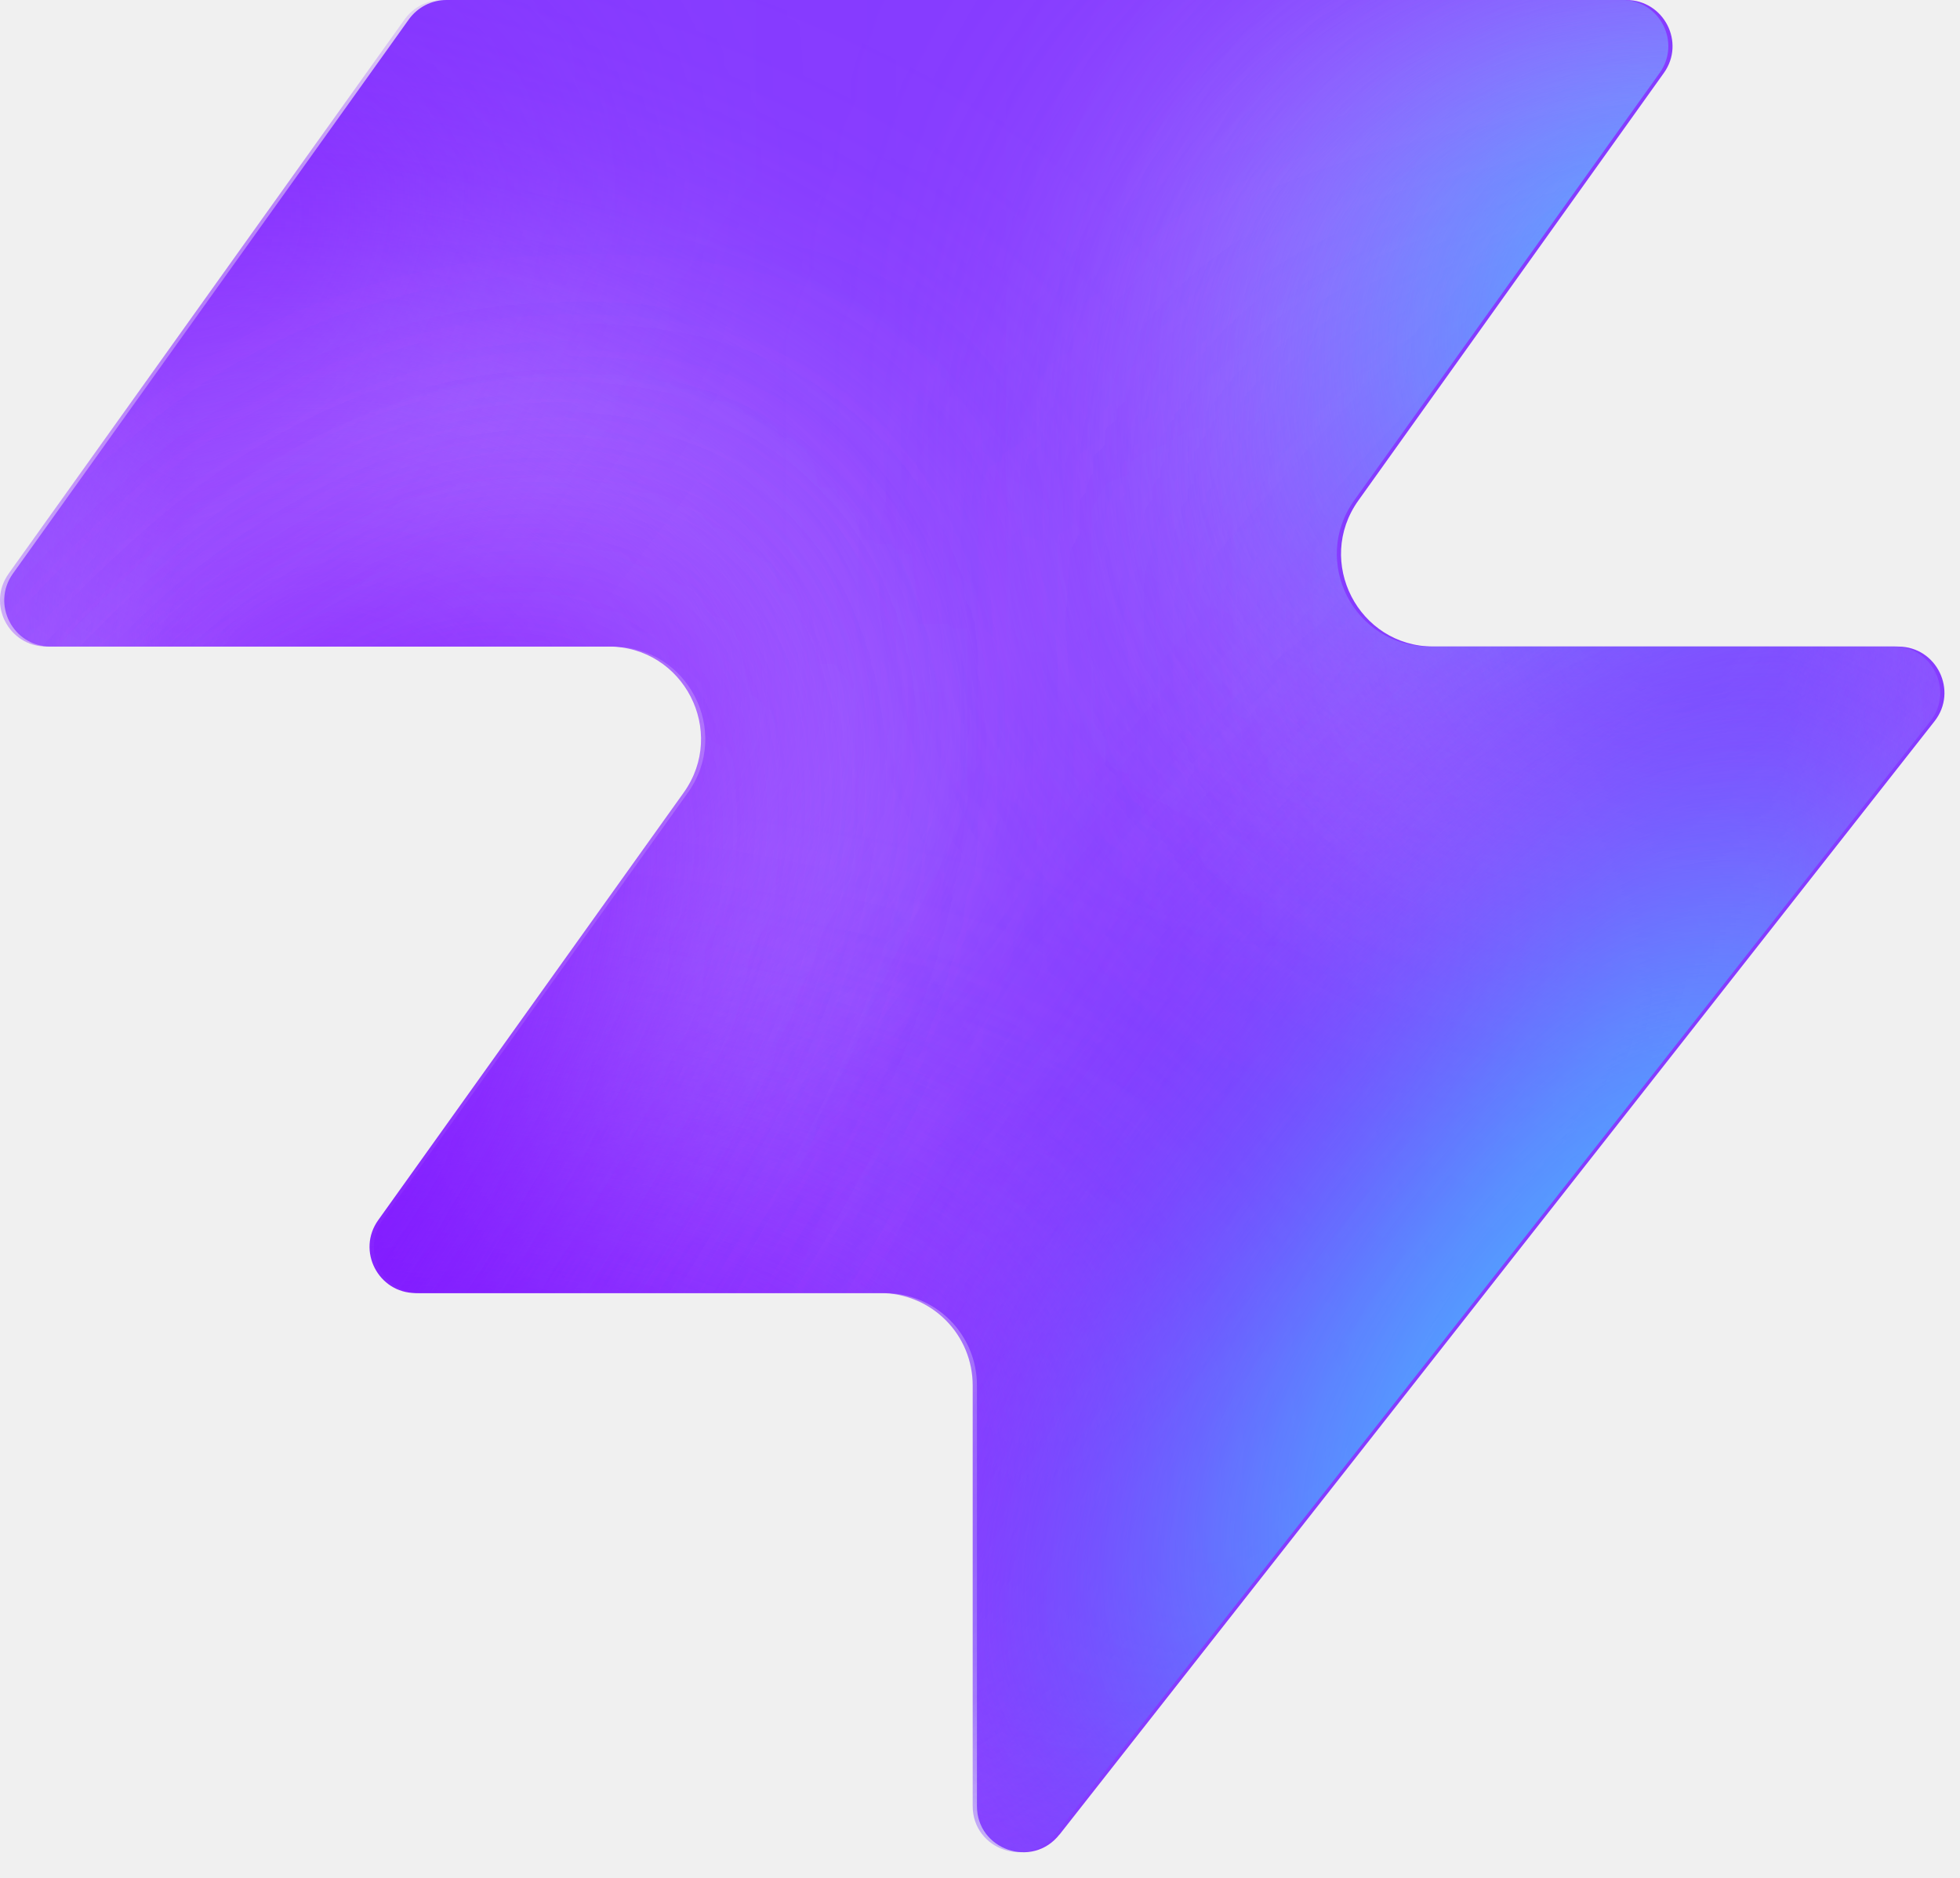
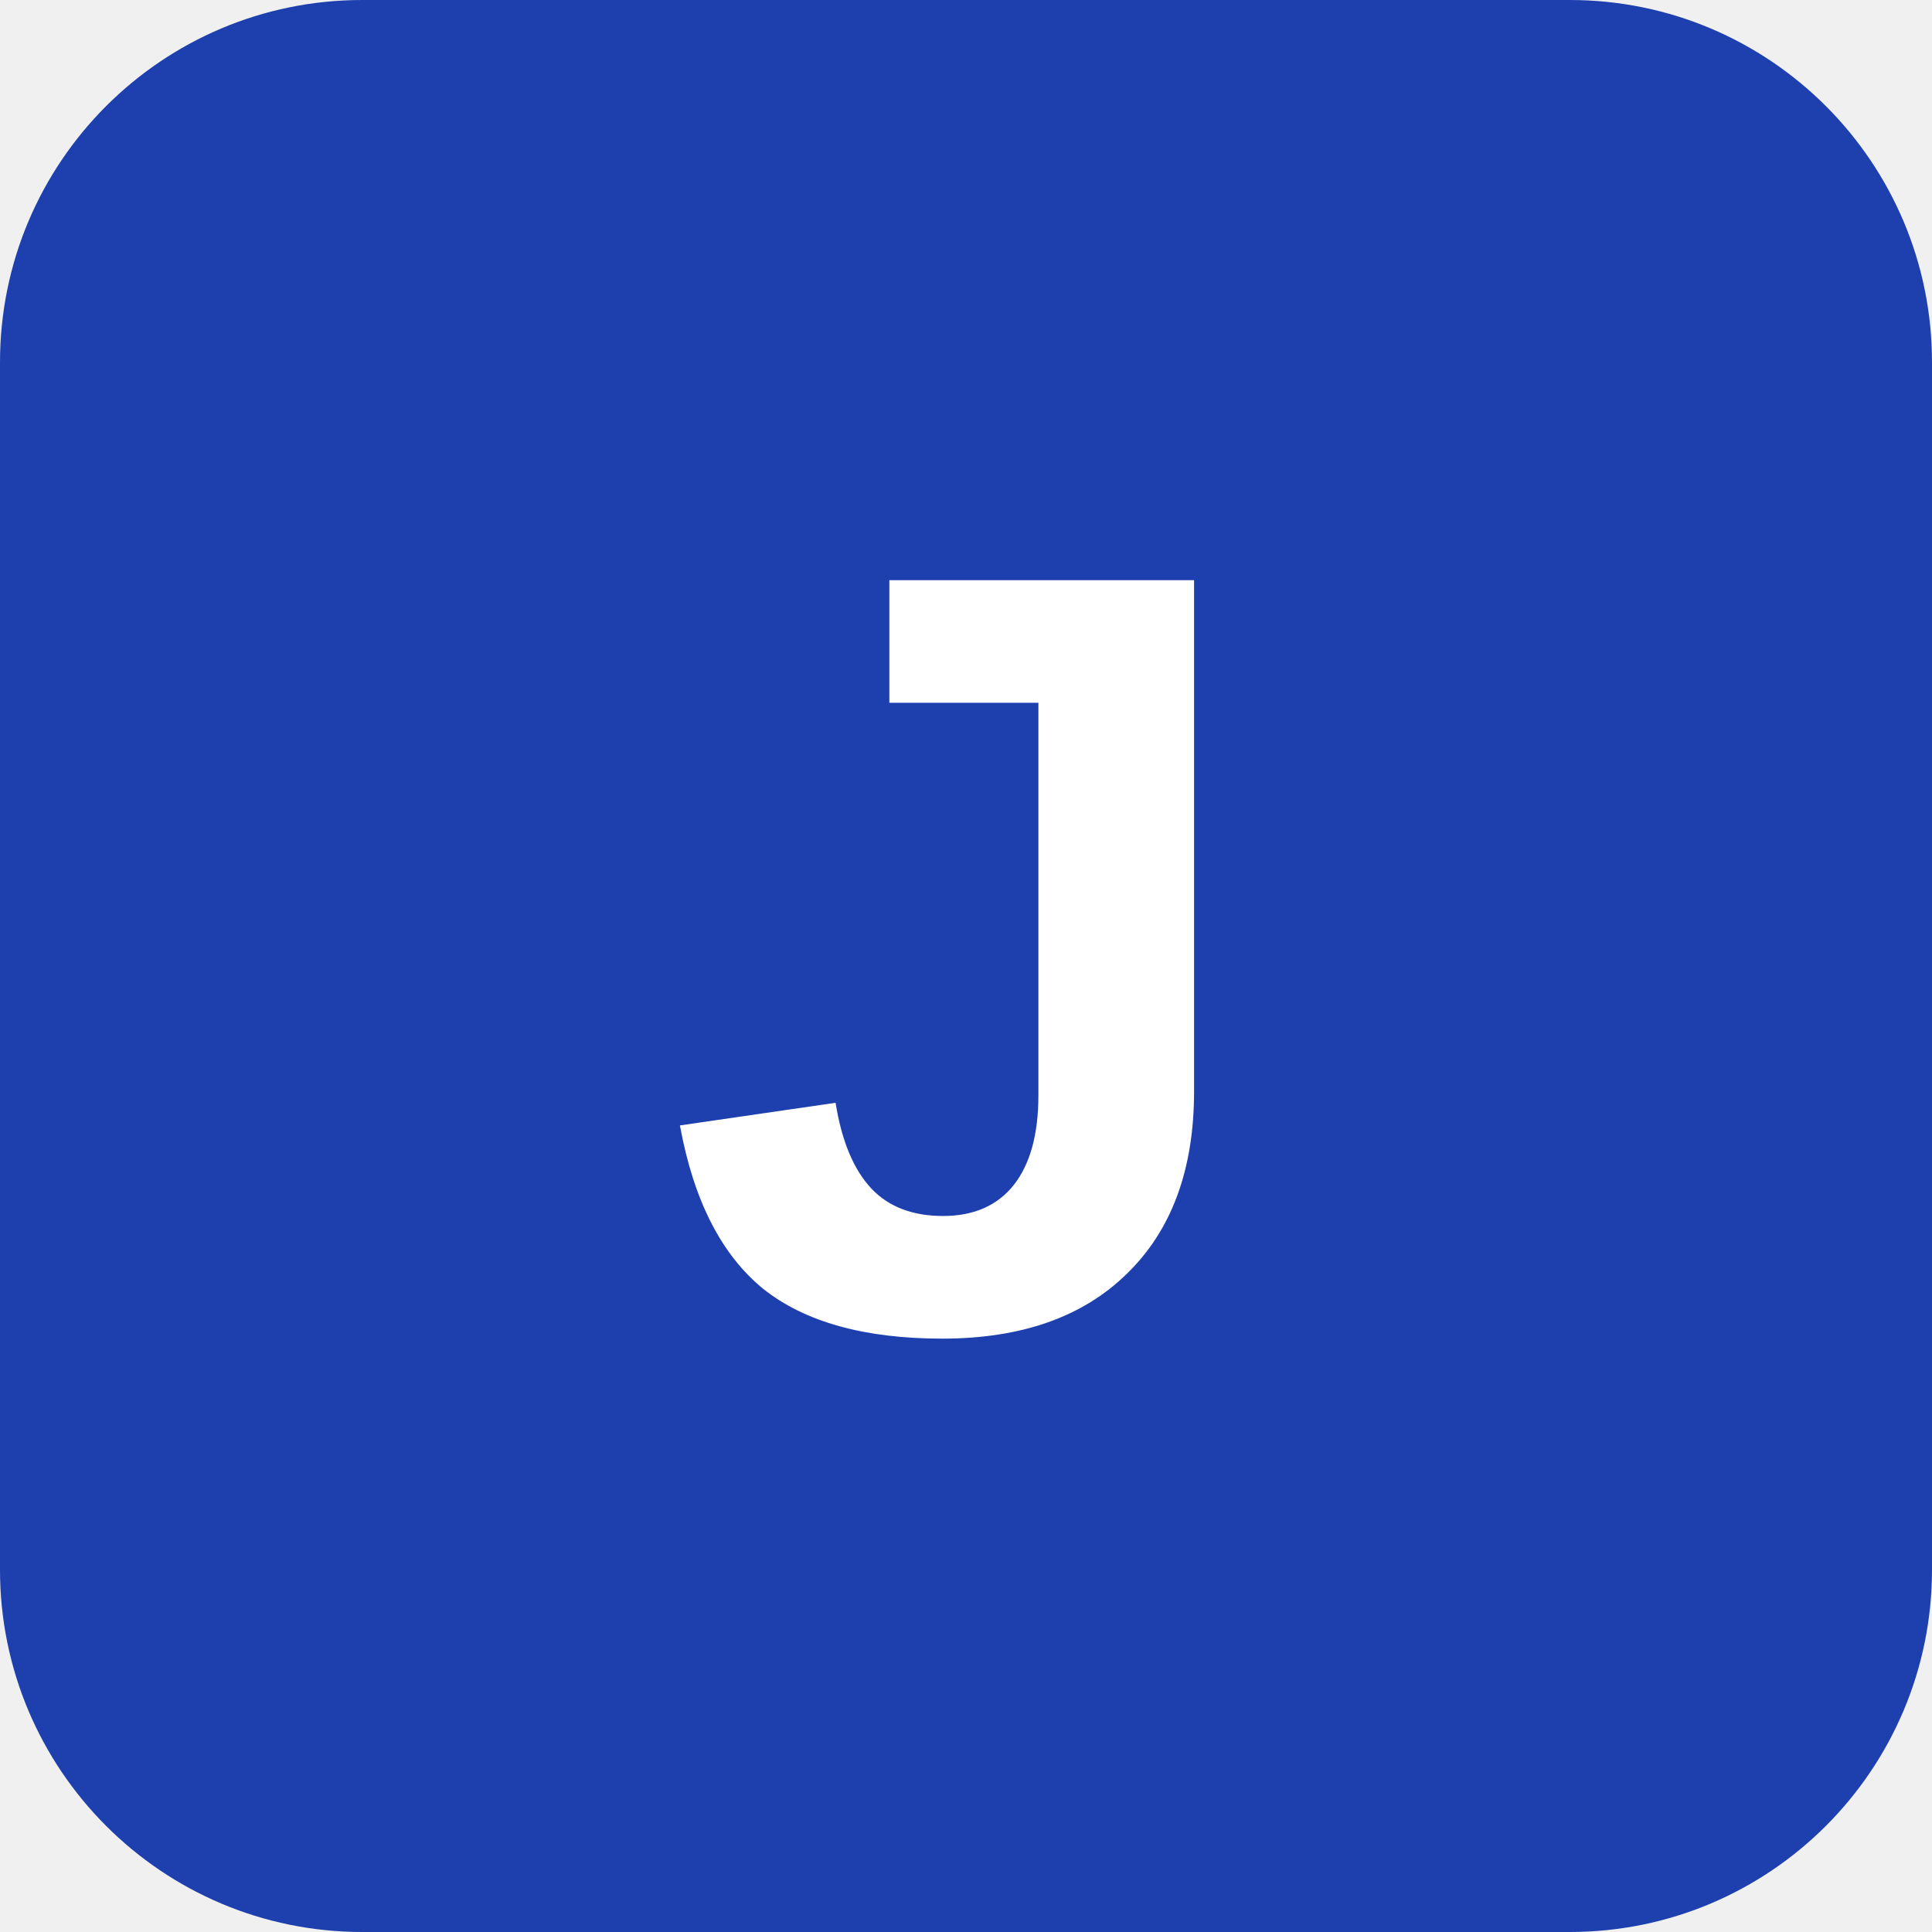
- <svg xmlns="http://www.w3.org/2000/svg" width="48" height="46" fill="none" viewBox="0 0 48 46">
-   <path fill="#863bff" d="M25.946 44.938c-.664.845-2.021.375-2.021-.698V33.937a2.26 2.26 0 0 0-2.262-2.262H10.287c-.92 0-1.456-1.04-.92-1.788l7.48-10.471c1.07-1.497 0-3.578-1.842-3.578H1.237c-.92 0-1.456-1.04-.92-1.788L10.013.474c.214-.297.556-.474.92-.474h28.894c.92 0 1.456 1.04.92 1.788l-7.48 10.471c-1.07 1.498 0 3.579 1.842 3.579h11.377c.943 0 1.473 1.088.89 1.83L25.947 44.94z" style="fill:#863bff;fill:color(display-p3 .525 .23 1);fill-opacity:1" />
-   <mask id="a" width="48" height="46" x="0" y="0" maskUnits="userSpaceOnUse" style="mask-type:alpha">
-     <path fill="#000" d="M25.842 44.938c-.664.844-2.021.375-2.021-.698V33.937a2.26 2.26 0 0 0-2.262-2.262H10.183c-.92 0-1.456-1.04-.92-1.788l7.48-10.471c1.07-1.498 0-3.579-1.842-3.579H1.133c-.92 0-1.456-1.04-.92-1.787L9.91.473c.214-.297.556-.474.92-.474h28.894c.92 0 1.456 1.04.92 1.788l-7.48 10.471c-1.07 1.498 0 3.578 1.842 3.578h11.377c.943 0 1.473 1.088.89 1.832L25.843 44.94z" style="fill:#000;fill-opacity:1" />
-   </mask>
-   <g mask="url(#a)">
-     <g filter="url(#b)">
-       <ellipse cx="5.508" cy="14.704" fill="#ede6ff" rx="5.508" ry="14.704" style="fill:#ede6ff;fill:color(display-p3 .927 .903 1);fill-opacity:1" transform="matrix(.00324 1 1 -.00324 -4.47 31.516)" />
-     </g>
-     <g filter="url(#c)">
-       <ellipse cx="10.399" cy="29.851" fill="#ede6ff" rx="10.399" ry="29.851" style="fill:#ede6ff;fill:color(display-p3 .927 .903 1);fill-opacity:1" transform="matrix(.00324 1 1 -.00324 -39.328 7.883)" />
-     </g>
-     <g filter="url(#d)">
-       <ellipse cx="5.508" cy="30.487" fill="#7e14ff" rx="5.508" ry="30.487" style="fill:#7e14ff;fill:color(display-p3 .492 .077 1);fill-opacity:1" transform="rotate(89.814 -25.913 -14.639)scale(1 -1)" />
-     </g>
-     <g filter="url(#e)">
-       <ellipse cx="5.508" cy="30.599" fill="#7e14ff" rx="5.508" ry="30.599" style="fill:#7e14ff;fill:color(display-p3 .492 .077 1);fill-opacity:1" transform="rotate(89.814 -32.644 -3.334)scale(1 -1)" />
-     </g>
-     <g filter="url(#f)">
-       <ellipse cx="5.508" cy="30.599" fill="#7e14ff" rx="5.508" ry="30.599" style="fill:#7e14ff;fill:color(display-p3 .492 .077 1);fill-opacity:1" transform="matrix(.00324 1 1 -.00324 -34.34 30.47)" />
-     </g>
-     <g filter="url(#g)">
-       <ellipse cx="14.072" cy="22.078" fill="#ede6ff" rx="14.072" ry="22.078" style="fill:#ede6ff;fill:color(display-p3 .927 .903 1);fill-opacity:1" transform="rotate(93.35 24.506 48.493)scale(-1 1)" />
-     </g>
-     <g filter="url(#h)">
-       <ellipse cx="3.47" cy="21.501" fill="#7e14ff" rx="3.47" ry="21.501" style="fill:#7e14ff;fill:color(display-p3 .492 .077 1);fill-opacity:1" transform="rotate(89.009 28.708 47.59)scale(-1 1)" />
-     </g>
-     <g filter="url(#i)">
-       <ellipse cx="3.47" cy="21.501" fill="#7e14ff" rx="3.47" ry="21.501" style="fill:#7e14ff;fill:color(display-p3 .492 .077 1);fill-opacity:1" transform="rotate(89.009 28.708 47.59)scale(-1 1)" />
-     </g>
-     <g filter="url(#j)">
-       <ellipse cx=".387" cy="8.972" fill="#7e14ff" rx="4.407" ry="29.108" style="fill:#7e14ff;fill:color(display-p3 .492 .077 1);fill-opacity:1" transform="rotate(39.51 .387 8.972)" />
-     </g>
-     <g filter="url(#k)">
-       <ellipse cx="47.523" cy="-6.092" fill="#7e14ff" rx="4.407" ry="29.108" style="fill:#7e14ff;fill:color(display-p3 .492 .077 1);fill-opacity:1" transform="rotate(37.892 47.523 -6.092)" />
-     </g>
-     <g filter="url(#l)">
-       <ellipse cx="41.412" cy="6.333" fill="#47bfff" rx="5.971" ry="9.665" style="fill:#47bfff;fill:color(display-p3 .28 .748 1);fill-opacity:1" transform="rotate(37.892 41.412 6.333)" />
-     </g>
-     <g filter="url(#m)">
-       <ellipse cx="-1.879" cy="38.332" fill="#7e14ff" rx="4.407" ry="29.108" style="fill:#7e14ff;fill:color(display-p3 .492 .077 1);fill-opacity:1" transform="rotate(37.892 -1.88 38.332)" />
-     </g>
-     <g filter="url(#n)">
-       <ellipse cx="-1.879" cy="38.332" fill="#7e14ff" rx="4.407" ry="29.108" style="fill:#7e14ff;fill:color(display-p3 .492 .077 1);fill-opacity:1" transform="rotate(37.892 -1.88 38.332)" />
-     </g>
-     <g filter="url(#o)">
-       <ellipse cx="35.651" cy="29.907" fill="#7e14ff" rx="4.407" ry="29.108" style="fill:#7e14ff;fill:color(display-p3 .492 .077 1);fill-opacity:1" transform="rotate(37.892 35.651 29.907)" />
-     </g>
-     <g filter="url(#p)">
-       <ellipse cx="38.418" cy="32.4" fill="#47bfff" rx="5.971" ry="15.297" style="fill:#47bfff;fill:color(display-p3 .28 .748 1);fill-opacity:1" transform="rotate(37.892 38.418 32.4)" />
-     </g>
-   </g>
-   <defs>
-     <filter id="b" width="60.045" height="41.654" x="-19.77" y="16.149" color-interpolation-filters="sRGB" filterUnits="userSpaceOnUse">
-       <feFlood flood-opacity="0" result="BackgroundImageFix" />
-       <feBlend in="SourceGraphic" in2="BackgroundImageFix" result="shape" />
-       <feGaussianBlur result="effect1_foregroundBlur_2002_17158" stdDeviation="7.659" />
-     </filter>
-     <filter id="c" width="90.34" height="51.437" x="-54.613" y="-7.533" color-interpolation-filters="sRGB" filterUnits="userSpaceOnUse">
-       <feFlood flood-opacity="0" result="BackgroundImageFix" />
-       <feBlend in="SourceGraphic" in2="BackgroundImageFix" result="shape" />
-       <feGaussianBlur result="effect1_foregroundBlur_2002_17158" stdDeviation="7.659" />
-     </filter>
-     <filter id="d" width="79.355" height="29.4" x="-49.64" y="2.03" color-interpolation-filters="sRGB" filterUnits="userSpaceOnUse">
-       <feFlood flood-opacity="0" result="BackgroundImageFix" />
-       <feBlend in="SourceGraphic" in2="BackgroundImageFix" result="shape" />
-       <feGaussianBlur result="effect1_foregroundBlur_2002_17158" stdDeviation="4.596" />
-     </filter>
-     <filter id="e" width="79.579" height="29.4" x="-45.045" y="20.029" color-interpolation-filters="sRGB" filterUnits="userSpaceOnUse">
-       <feFlood flood-opacity="0" result="BackgroundImageFix" />
-       <feBlend in="SourceGraphic" in2="BackgroundImageFix" result="shape" />
-       <feGaussianBlur result="effect1_foregroundBlur_2002_17158" stdDeviation="4.596" />
-     </filter>
-     <filter id="f" width="79.579" height="29.4" x="-43.513" y="21.178" color-interpolation-filters="sRGB" filterUnits="userSpaceOnUse">
-       <feFlood flood-opacity="0" result="BackgroundImageFix" />
-       <feBlend in="SourceGraphic" in2="BackgroundImageFix" result="shape" />
-       <feGaussianBlur result="effect1_foregroundBlur_2002_17158" stdDeviation="4.596" />
-     </filter>
-     <filter id="g" width="74.749" height="58.852" x="15.756" y="-17.901" color-interpolation-filters="sRGB" filterUnits="userSpaceOnUse">
-       <feFlood flood-opacity="0" result="BackgroundImageFix" />
-       <feBlend in="SourceGraphic" in2="BackgroundImageFix" result="shape" />
-       <feGaussianBlur result="effect1_foregroundBlur_2002_17158" stdDeviation="7.659" />
-     </filter>
-     <filter id="h" width="61.377" height="25.362" x="23.548" y="2.284" color-interpolation-filters="sRGB" filterUnits="userSpaceOnUse">
-       <feFlood flood-opacity="0" result="BackgroundImageFix" />
-       <feBlend in="SourceGraphic" in2="BackgroundImageFix" result="shape" />
-       <feGaussianBlur result="effect1_foregroundBlur_2002_17158" stdDeviation="4.596" />
-     </filter>
-     <filter id="i" width="61.377" height="25.362" x="23.548" y="2.284" color-interpolation-filters="sRGB" filterUnits="userSpaceOnUse">
-       <feFlood flood-opacity="0" result="BackgroundImageFix" />
-       <feBlend in="SourceGraphic" in2="BackgroundImageFix" result="shape" />
-       <feGaussianBlur result="effect1_foregroundBlur_2002_17158" stdDeviation="4.596" />
-     </filter>
-     <filter id="j" width="56.045" height="63.649" x="-27.636" y="-22.853" color-interpolation-filters="sRGB" filterUnits="userSpaceOnUse">
-       <feFlood flood-opacity="0" result="BackgroundImageFix" />
-       <feBlend in="SourceGraphic" in2="BackgroundImageFix" result="shape" />
-       <feGaussianBlur result="effect1_foregroundBlur_2002_17158" stdDeviation="4.596" />
-     </filter>
-     <filter id="k" width="54.814" height="64.646" x="20.116" y="-38.415" color-interpolation-filters="sRGB" filterUnits="userSpaceOnUse">
-       <feFlood flood-opacity="0" result="BackgroundImageFix" />
-       <feBlend in="SourceGraphic" in2="BackgroundImageFix" result="shape" />
-       <feGaussianBlur result="effect1_foregroundBlur_2002_17158" stdDeviation="4.596" />
-     </filter>
-     <filter id="l" width="33.541" height="35.313" x="24.641" y="-11.323" color-interpolation-filters="sRGB" filterUnits="userSpaceOnUse">
-       <feFlood flood-opacity="0" result="BackgroundImageFix" />
-       <feBlend in="SourceGraphic" in2="BackgroundImageFix" result="shape" />
-       <feGaussianBlur result="effect1_foregroundBlur_2002_17158" stdDeviation="4.596" />
-     </filter>
-     <filter id="m" width="54.814" height="64.646" x="-29.286" y="6.009" color-interpolation-filters="sRGB" filterUnits="userSpaceOnUse">
-       <feFlood flood-opacity="0" result="BackgroundImageFix" />
-       <feBlend in="SourceGraphic" in2="BackgroundImageFix" result="shape" />
-       <feGaussianBlur result="effect1_foregroundBlur_2002_17158" stdDeviation="4.596" />
-     </filter>
-     <filter id="n" width="54.814" height="64.646" x="-29.286" y="6.009" color-interpolation-filters="sRGB" filterUnits="userSpaceOnUse">
-       <feFlood flood-opacity="0" result="BackgroundImageFix" />
-       <feBlend in="SourceGraphic" in2="BackgroundImageFix" result="shape" />
-       <feGaussianBlur result="effect1_foregroundBlur_2002_17158" stdDeviation="4.596" />
-     </filter>
-     <filter id="o" width="54.814" height="64.646" x="8.244" y="-2.416" color-interpolation-filters="sRGB" filterUnits="userSpaceOnUse">
-       <feFlood flood-opacity="0" result="BackgroundImageFix" />
-       <feBlend in="SourceGraphic" in2="BackgroundImageFix" result="shape" />
-       <feGaussianBlur result="effect1_foregroundBlur_2002_17158" stdDeviation="4.596" />
-     </filter>
-     <filter id="p" width="39.409" height="43.623" x="18.713" y="10.588" color-interpolation-filters="sRGB" filterUnits="userSpaceOnUse">
-       <feFlood flood-opacity="0" result="BackgroundImageFix" />
-       <feBlend in="SourceGraphic" in2="BackgroundImageFix" result="shape" />
-       <feGaussianBlur result="effect1_foregroundBlur_2002_17158" stdDeviation="4.596" />
-     </filter>
-   </defs>
+ <svg xmlns="http://www.w3.org/2000/svg" width="32" height="32" viewBox="0 0 32 32">
+   <rect width="32" height="32" rx="6" fill="#1e40af" />
+   <text x="16" y="22" font-family="Arial" font-size="18" font-weight="bold" fill="white" text-anchor="middle">J</text>
</svg>
